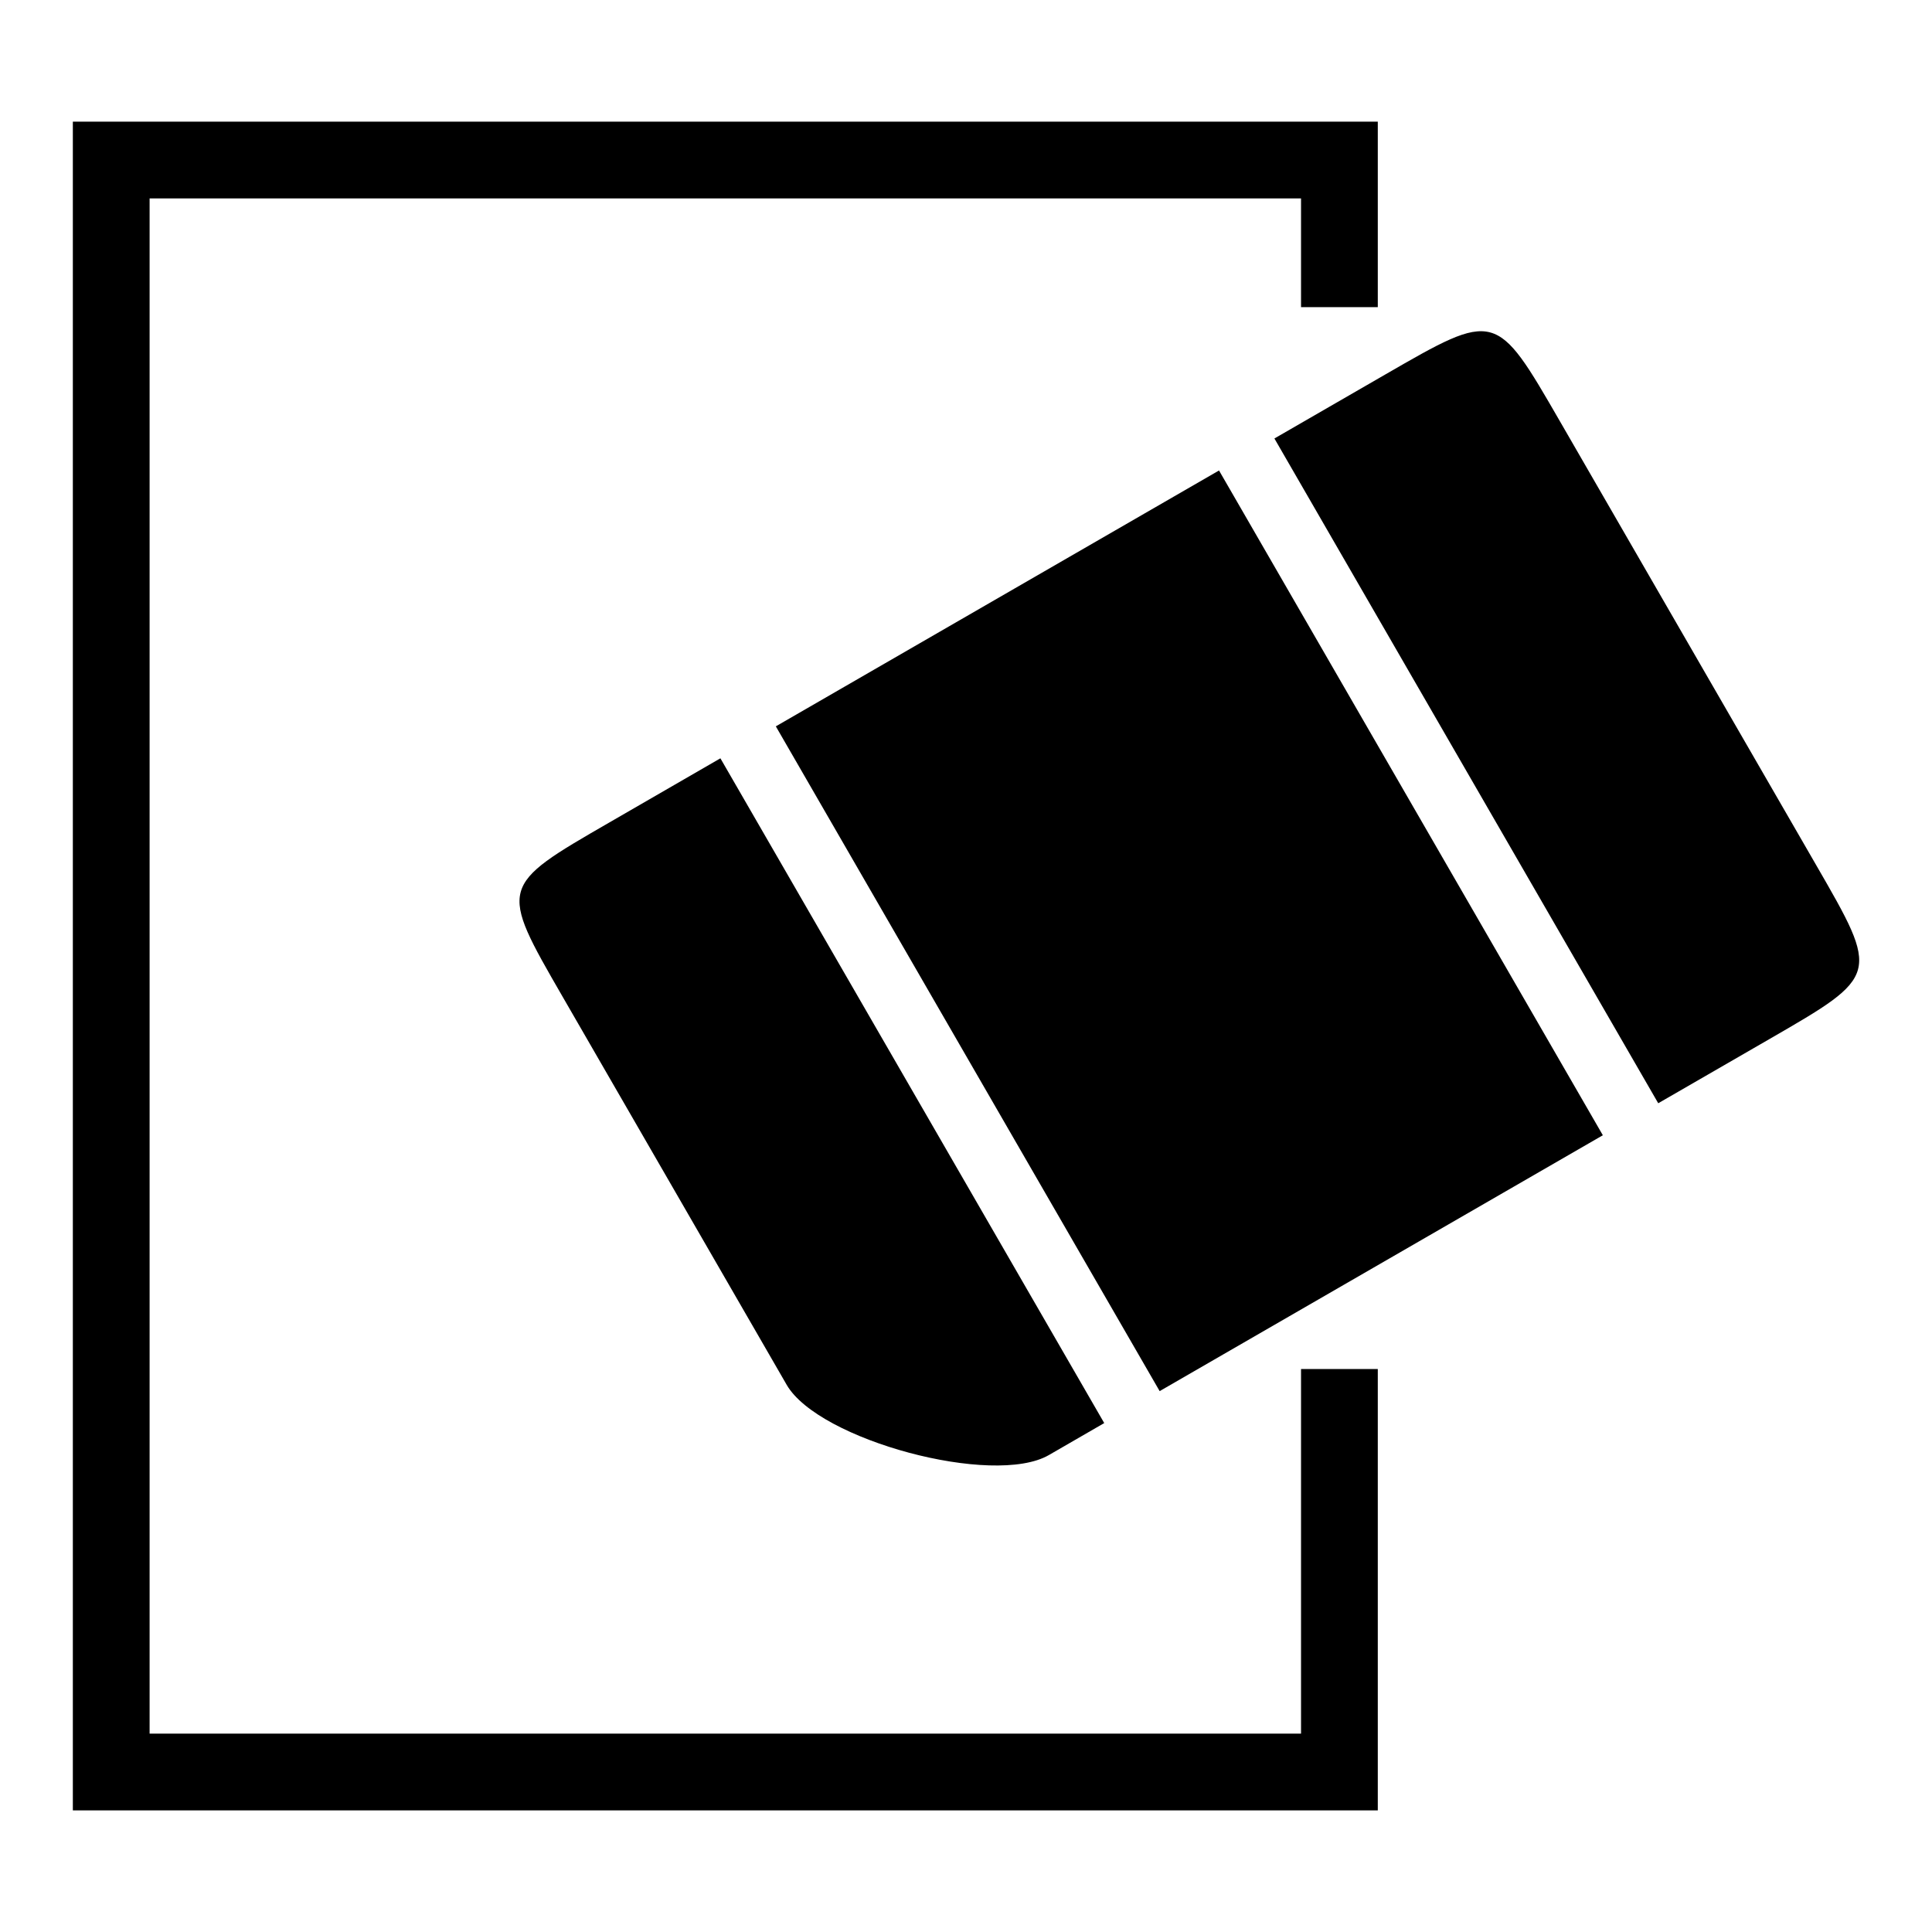
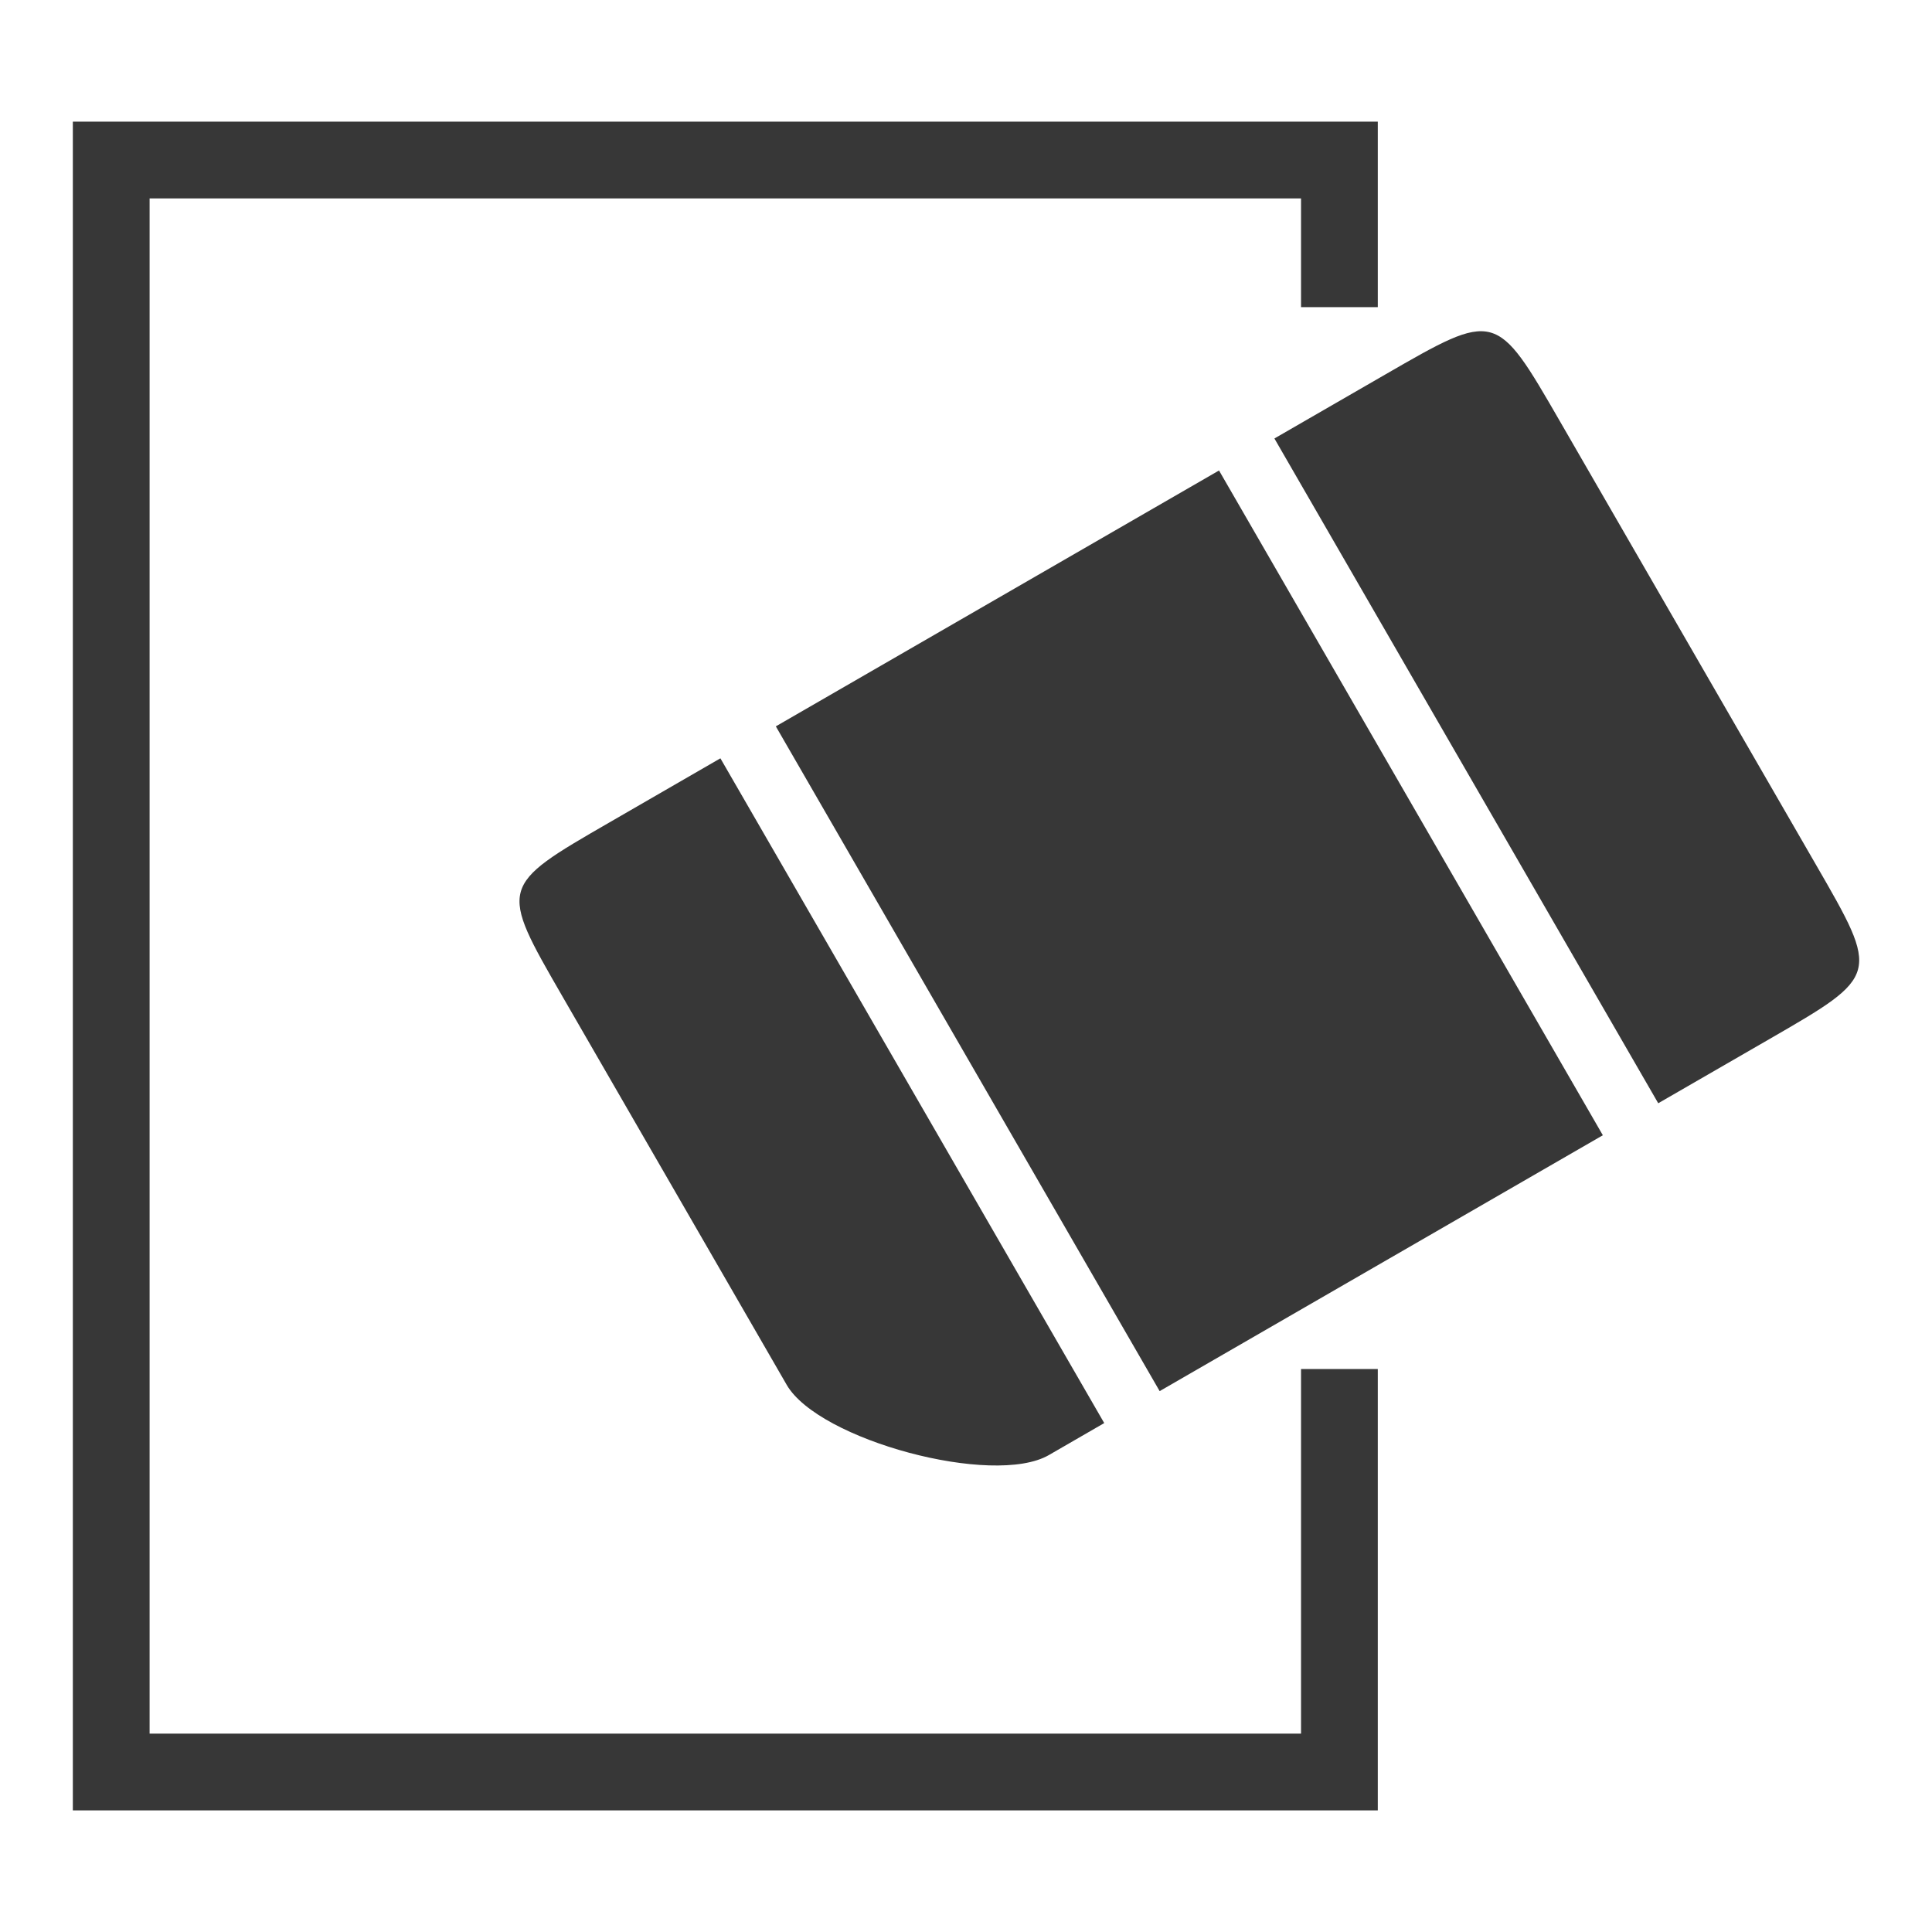
<svg xmlns="http://www.w3.org/2000/svg" xmlns:xlink="http://www.w3.org/1999/xlink" width="48px" height="48px" id="svg4244" version="1.1">
  <defs id="defs4246">
    <linearGradient id="linearGradient4214-9-6-6-9-1">
-       <stop id="stop4216-3-1-6-7-6" offset="0" style="stop-color:#ffffff;stop-opacity:1;" />
-       <stop style="stop-color:#ffffff;stop-opacity:0.471;" offset="0.794" id="stop4218-02-2-7-8-8" />
-       <stop id="stop4220-56-7-0-5-4" offset="1" style="stop-color:#ffffff;stop-opacity:0;" />
+       <stop id="stop4216-3-1-6-7-6" offset="0" style="stop-color:#d2d2d2;stop-opacity:1;" />
+       <stop style="stop-color:#d2d2d2;stop-opacity:0.471;" offset="0.794" id="stop4218-02-2-7-8-8" />
+       <stop id="stop4220-56-7-0-5-4" offset="1" style="stop-color:#d2d2d2;stop-opacity:0;" />
    </linearGradient>
    <linearGradient id="linearGradient6412-1">
-       <stop id="stop6414-0" offset="0" style="stop-color:#ffffff;stop-opacity:0.588;" />
-       <stop style="stop-color:#ffffff;stop-opacity:1;" offset="0.4" id="stop6478-9" />
-       <stop id="stop6416-0" offset="1" style="stop-color:#ffffff;stop-opacity:0;" />
+       <stop id="stop6414-0" offset="0" style="stop-color:#d2d2d2;stop-opacity:0.588;" />
+       <stop style="stop-color:#d2d2d2;stop-opacity:1;" offset="0.4" id="stop6478-9" />
+       <stop id="stop6416-0" offset="1" style="stop-color:#d2d2d2;stop-opacity:0;" />
    </linearGradient>
    <linearGradient id="linearGradient6430-8">
-       <stop id="stop6432-4" offset="0" style="stop-color:#ffffff;stop-opacity:1;" />
-       <stop id="stop6434-0" offset="1" style="stop-color:#ffffff;stop-opacity:0;" />
+       <stop id="stop6432-4" offset="0" style="stop-color:#d2d2d2;stop-opacity:1;" />
+       <stop id="stop6434-0" offset="1" style="stop-color:#d2d2d2;stop-opacity:0;" />
    </linearGradient>
    <linearGradient id="linearGradient4214-9-6-6-9">
      <stop id="stop4216-3-1-6-7" offset="0" style="stop-color:#0078b4;stop-opacity:1;" />
      <stop style="stop-color:#0078b4;stop-opacity:0.471;" offset="0.794" id="stop4218-02-2-7-8" />
      <stop id="stop4220-56-7-0-5" offset="1" style="stop-color:#0078b4;stop-opacity:0;" />
    </linearGradient>
    <linearGradient id="linearGradient6412">
      <stop id="stop6414" offset="0" style="stop-color:#0078b4;stop-opacity:0.588;" />
      <stop style="stop-color:#0078b4;stop-opacity:1;" offset="0.4" id="stop6478" />
      <stop id="stop6416" offset="1" style="stop-color:#0078b4;stop-opacity:0;" />
    </linearGradient>
    <linearGradient id="linearGradient6430">
      <stop id="stop6432" offset="0" style="stop-color:#0078b4;stop-opacity:1;" />
      <stop id="stop6434" offset="1" style="stop-color:#0078b4;stop-opacity:0;" />
    </linearGradient>
    <linearGradient id="linearGradient4214-9-6-6-9-8">
      <stop id="stop4216-3-1-6-7-0" offset="0" style="stop-color:#0078b4;stop-opacity:1;" />
      <stop style="stop-color:#0078b4;stop-opacity:0.471;" offset="0.794" id="stop4218-02-2-7-8-2" />
      <stop id="stop4220-56-7-0-5-41" offset="1" style="stop-color:#0078b4;stop-opacity:0;" />
    </linearGradient>
    <linearGradient xlink:href="#linearGradient4520" id="linearGradient4526" x1="51.667" y1="102.833" x2="68.333" y2="82" gradientUnits="userSpaceOnUse" />
    <linearGradient id="linearGradient4520">
      <stop style="stop-color:#0078b4;stop-opacity:1;" offset="0" id="stop4522" />
      <stop style="stop-color:#0078b4;stop-opacity:0;" offset="1" id="stop4524" />
    </linearGradient>
  </defs>
  <g id="layer1">
    <g id="g3256" transform="translate(0.2372953,-0.5999999)">
-       <path id="path7077-3-9" d="m 33.04,8.231 0,-3.655 -30.514,0 0,40.049 30.514,0 0,-10.012" style="fill:none;stroke:#000000;stroke-width:1.907;stroke-opacity:1" />
-       <path id="rect4768" d="m 14.909,21.03 c -2.753,1.589 -2.753,1.589 -1.163,4.342 l 5.562,9.634 c 0.795,1.376 5.137,2.54 6.513,1.745 l 1.376,-0.795 -9.536,-16.516 z m 4.129,-2.384 9.536,16.516 11.011,-6.357 -9.536,-16.516 z m 12.387,-7.152 9.536,16.516 2.753,-1.589 c 2.753,-1.589 2.753,-1.589 1.163,-4.342 L 38.52,11.069 C 36.931,8.316 36.931,8.316 34.178,9.905 z" style="color:#000000;fill:#000000;fill-opacity:1;fill-rule:nonzero;stroke:none;stroke-width:1;marker:none;visibility:visible;display:inline;overflow:visible;enable-background:accumulate" />
+       <path id="path7077-3-9" d="m 33.04,8.231 0,-3.655 -30.514,0 0,40.049 30.514,0 0,-10.012" style="fill:none;stroke:#373737;stroke-width:1.907;stroke-opacity:1" />
+       <path id="rect4768" d="m 14.909,21.03 c -2.753,1.589 -2.753,1.589 -1.163,4.342 l 5.562,9.634 c 0.795,1.376 5.137,2.54 6.513,1.745 l 1.376,-0.795 -9.536,-16.516 z m 4.129,-2.384 9.536,16.516 11.011,-6.357 -9.536,-16.516 z m 12.387,-7.152 9.536,16.516 2.753,-1.589 c 2.753,-1.589 2.753,-1.589 1.163,-4.342 L 38.52,11.069 C 36.931,8.316 36.931,8.316 34.178,9.905 z" style="color:#373737;fill:#373737;fill-opacity:1;fill-rule:nonzero;stroke:none;stroke-width:1;marker:none;visibility:visible;display:inline;overflow:visible;enable-background:accumulate" />
    </g>
  </g>
</svg>
